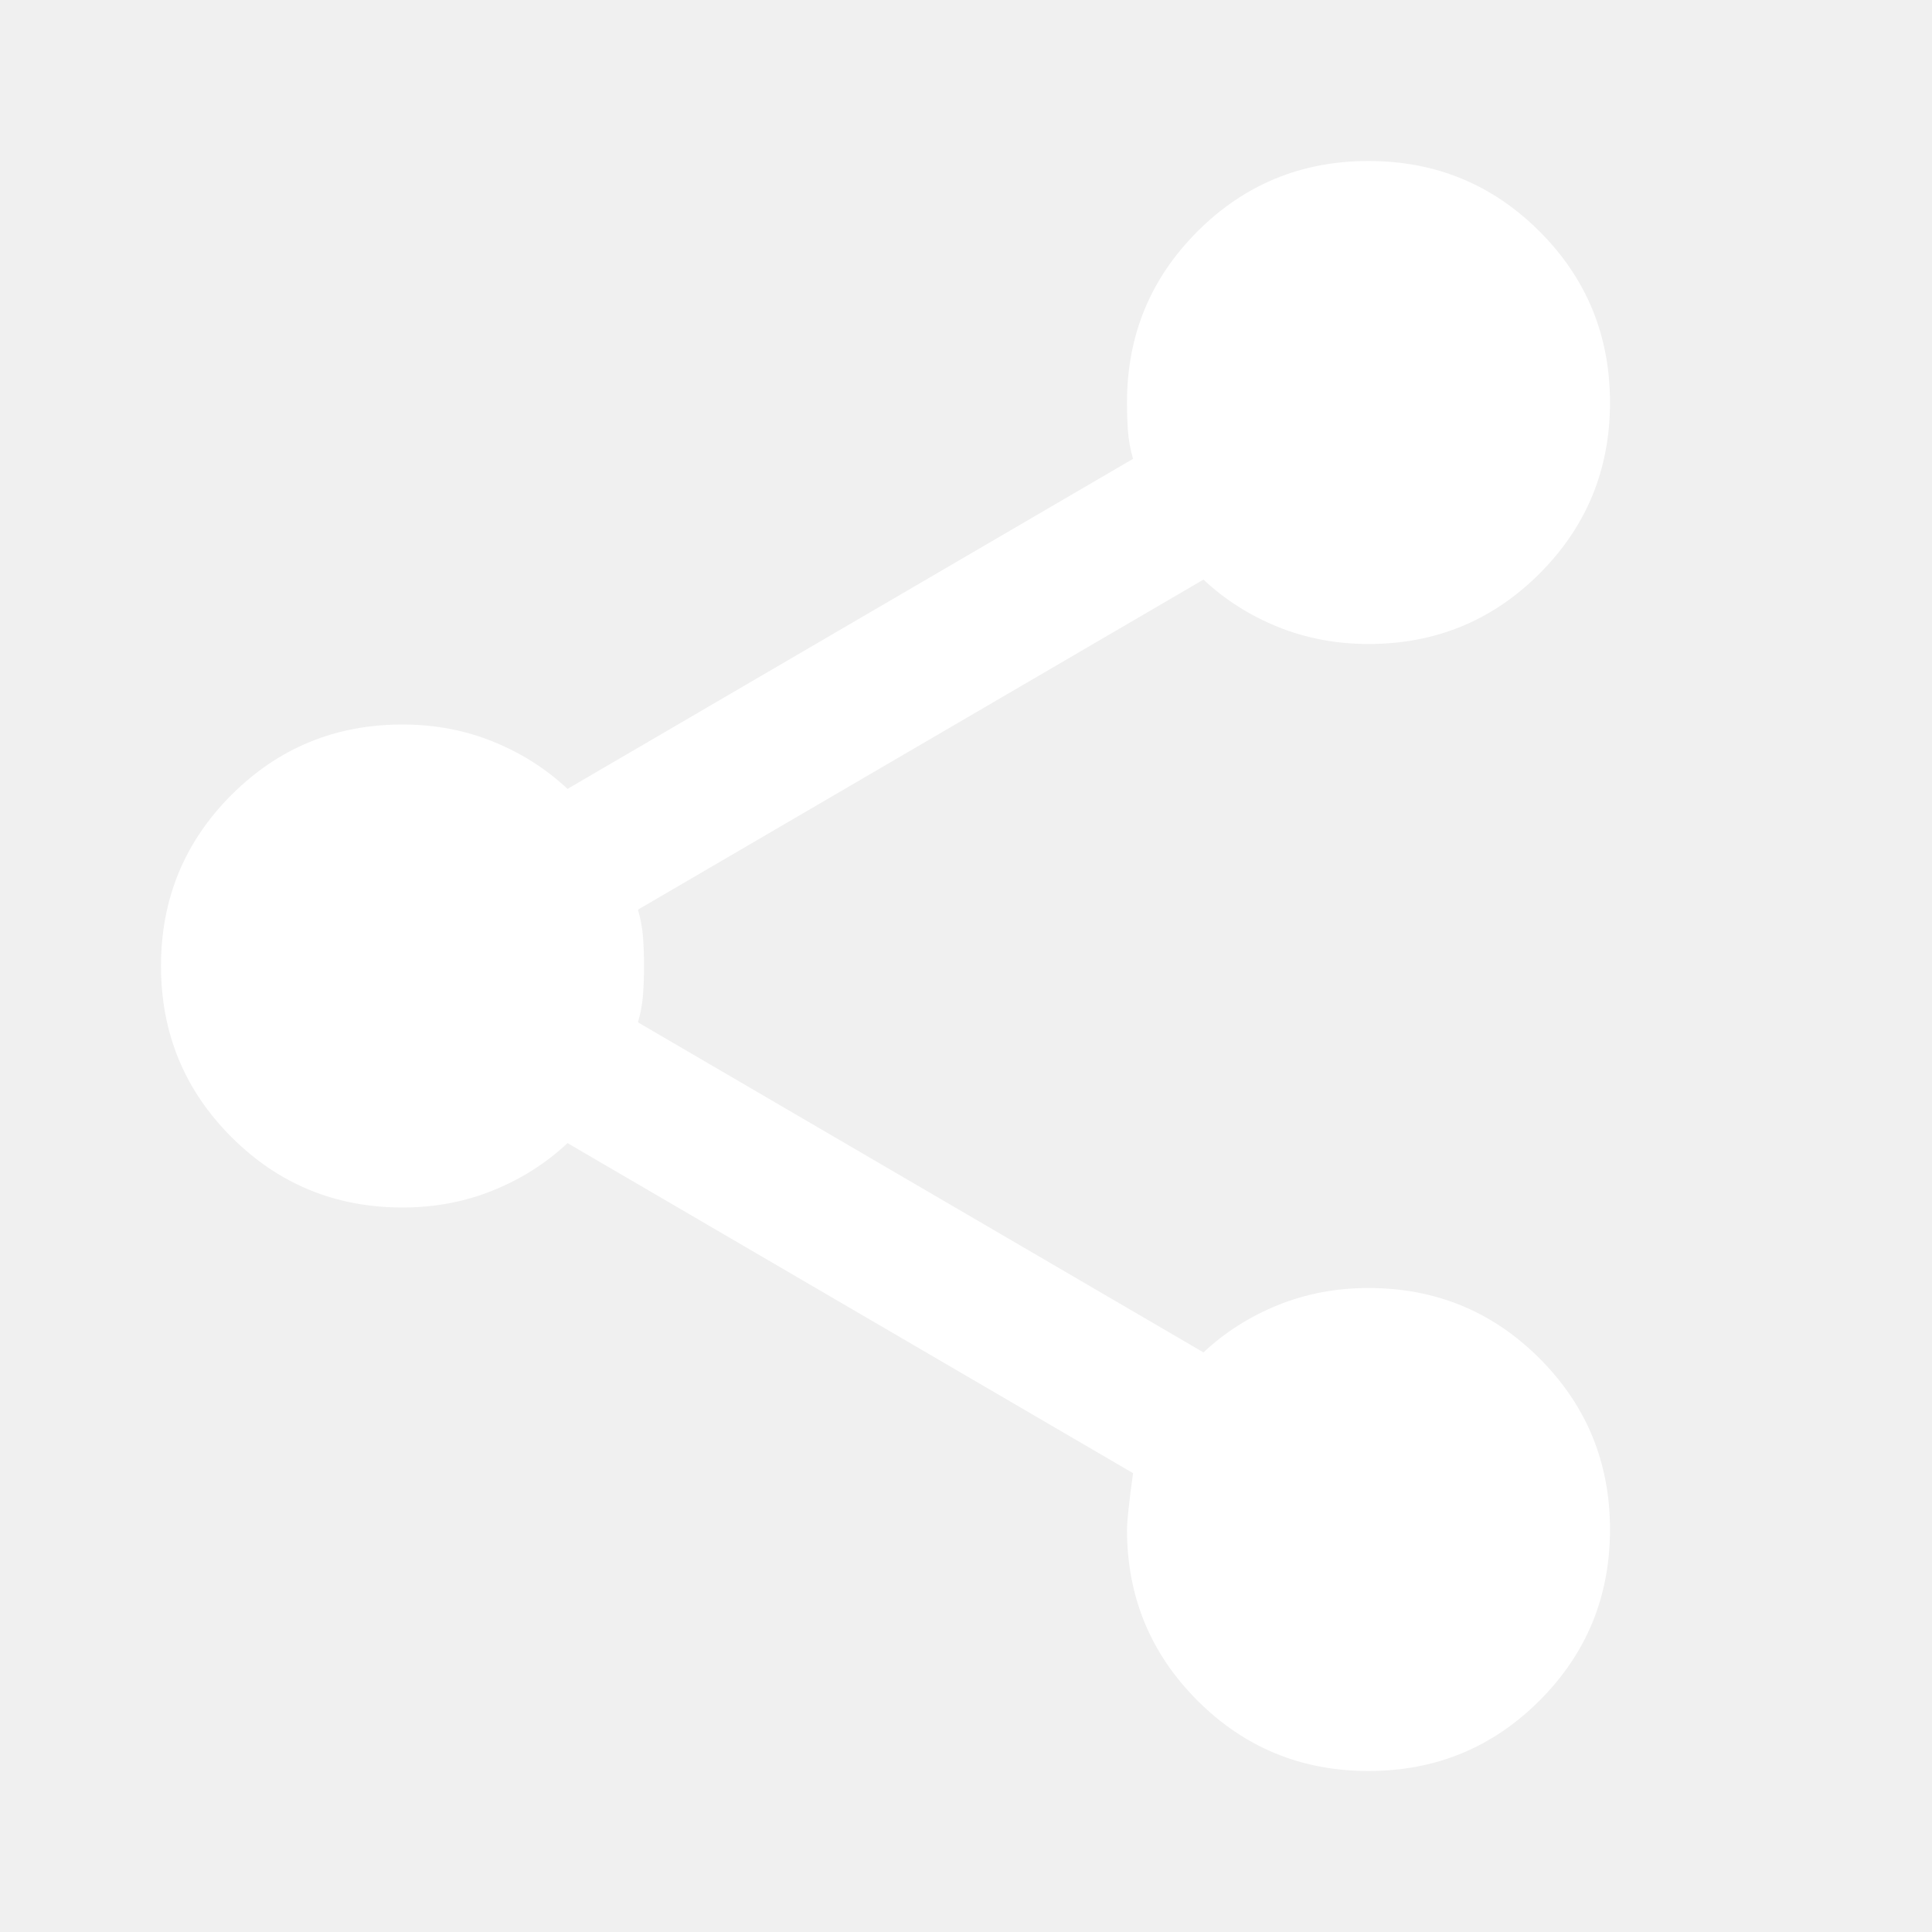
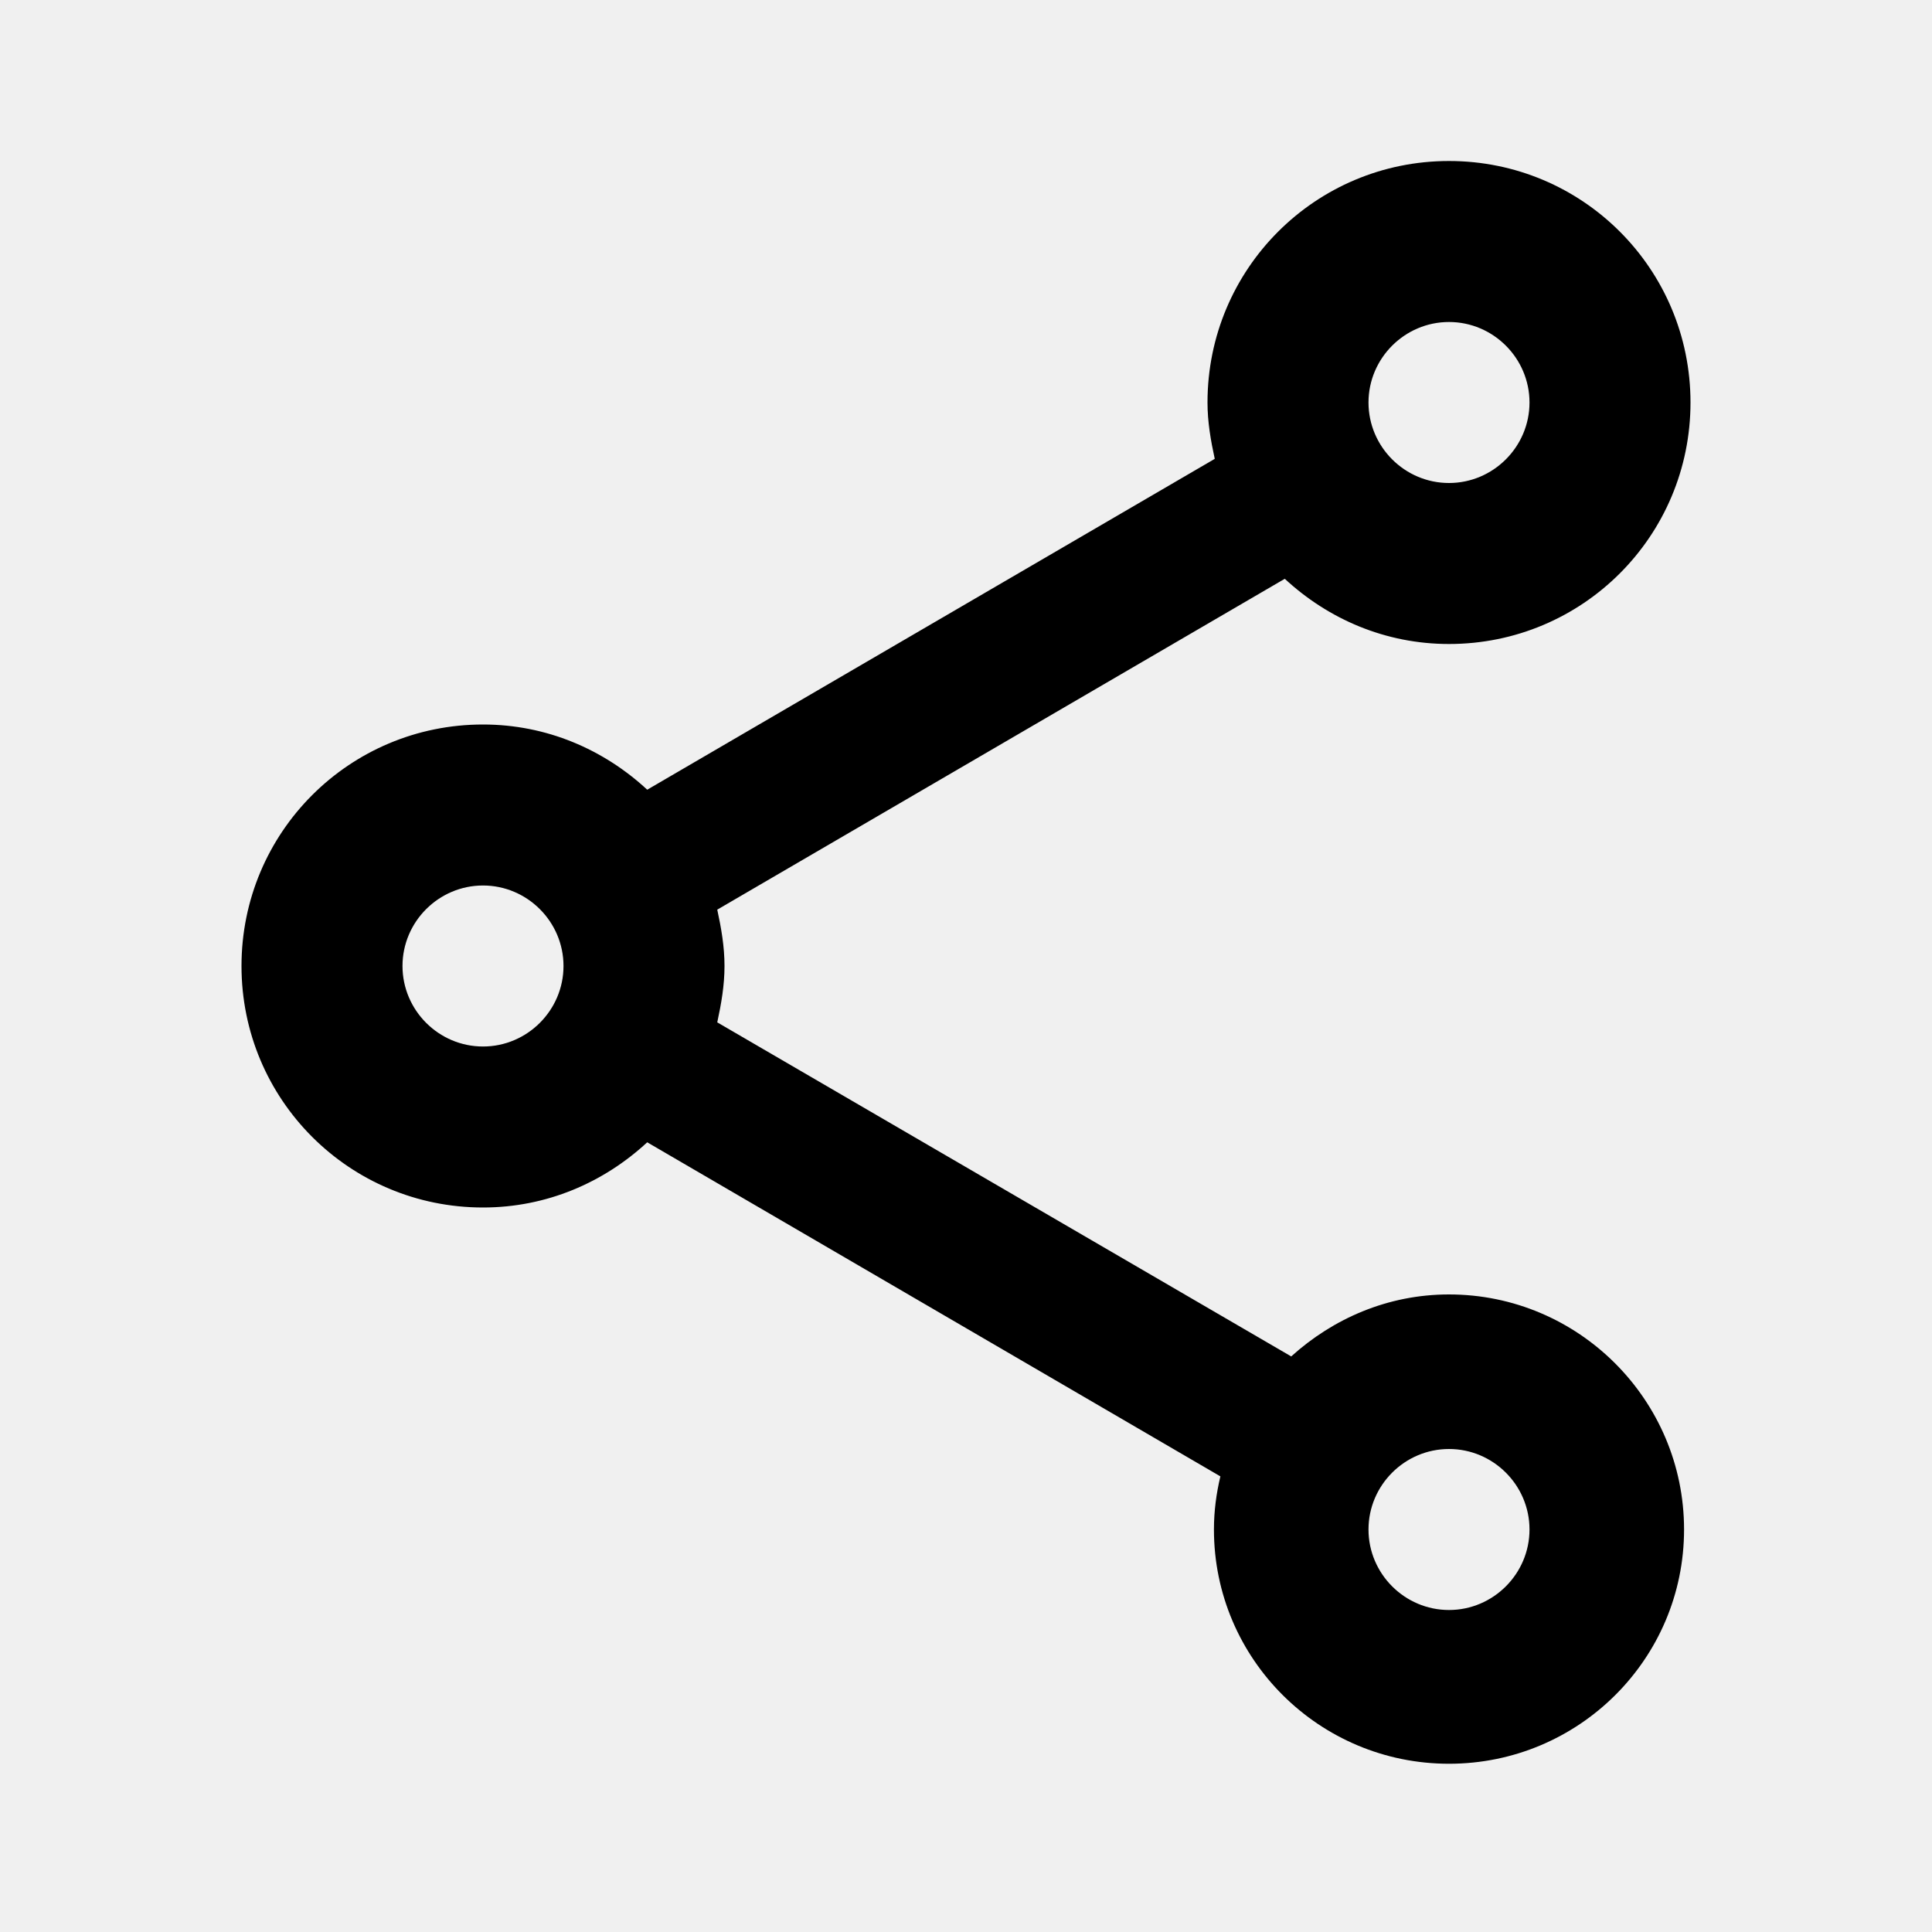
- <svg xmlns="http://www.w3.org/2000/svg" height="24px" viewBox="0 -960 960 960" width="24px" fill="#FFFFFF">
-   <path d="M680-80q-50 0-85-35t-35-85q0-6 3-28L282-392q-16 15-37 23.5t-45 8.5q-50 0-85-35t-35-85q0-50 35-85t85-35q24 0 45 8.5t37 23.5l281-164q-2-7-2.5-13.5T560-760q0-50 35-85t85-35q50 0 85 35t35 85q0 50-35 85t-85 35q-24 0-45-8.5T598-672L317-508q2 7 2.5 13.5t.5 14.5q0 8-.5 14.5T317-452l281 164q16-15 37-23.5t45-8.5q50 0 85 35t35 85q0 50-35 85t-85 35Z" />
+ <svg xmlns="http://www.w3.org/2000/svg" viewBox="0 0 24 24">
+   <path d="M18 16.08C17.24 16.08 16.56 16.38 16.04 16.85L8.91 12.7C8.96 12.47 9 12.24 9 12S8.96 11.53 8.91 11.3L15.96 7.19C16.5 7.69 17.21 8 18 8C19.66 8 21 6.66 21 5S19.66 2 18 2 15 3.34 15 5C15 5.24 15.04 5.47 15.09 5.7L8.04 9.81C7.5 9.31 6.79 9 6 9C4.34 9 3 10.34 3 12S4.34 15 6 15C6.79 15 7.5 14.69 8.04 14.19L15.16 18.34C15.11 18.55 15.08 18.77 15.08 19C15.08 20.61 16.39 21.91 18 21.91S20.92 20.61 20.92 19C20.92 17.39 19.61 16.08 18 16.08M18 4C18.55 4 19 4.45 19 5S18.55 6 18 6 17 5.55 17 5 17.45 4 18 4M6 13C5.45 13 5 12.55 5 12S5.45 11 6 11 7 11.45 7 12 6.55 13 6 13M18 20C17.45 20 17 19.55 17 19S17.45 18 18 18 19 18.45 19 19 18.55 20 18 20Z" />
</svg>
